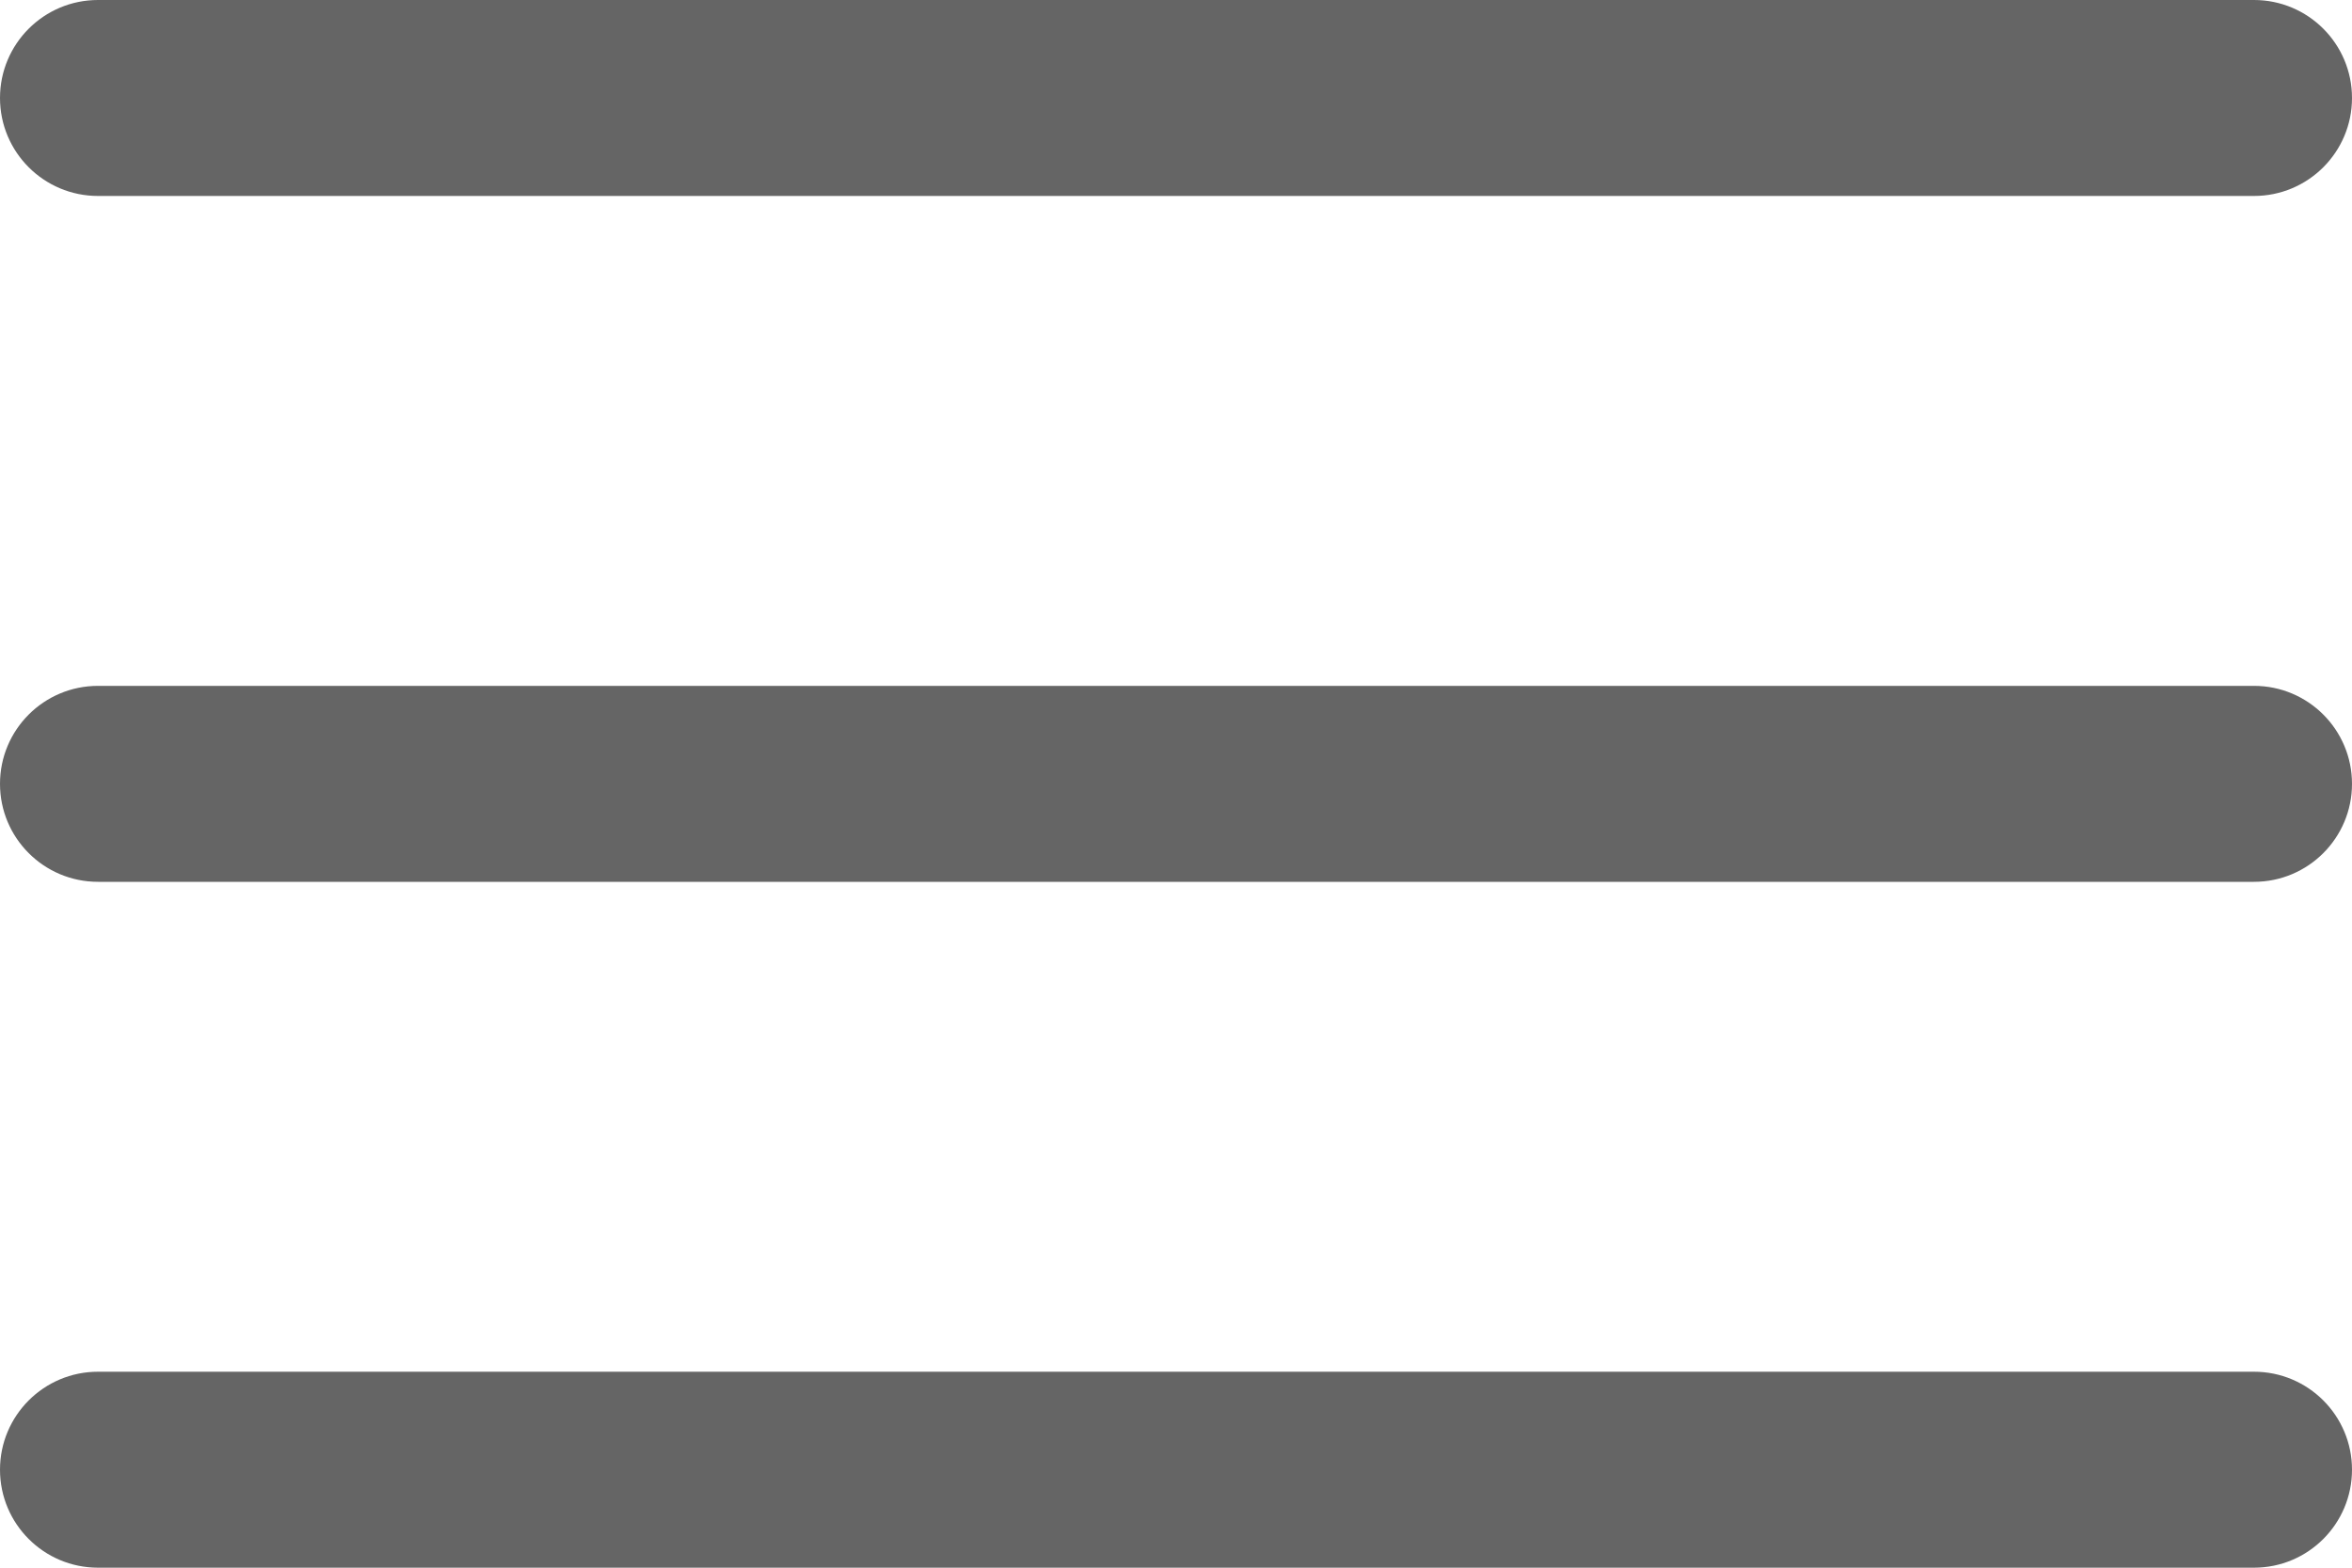
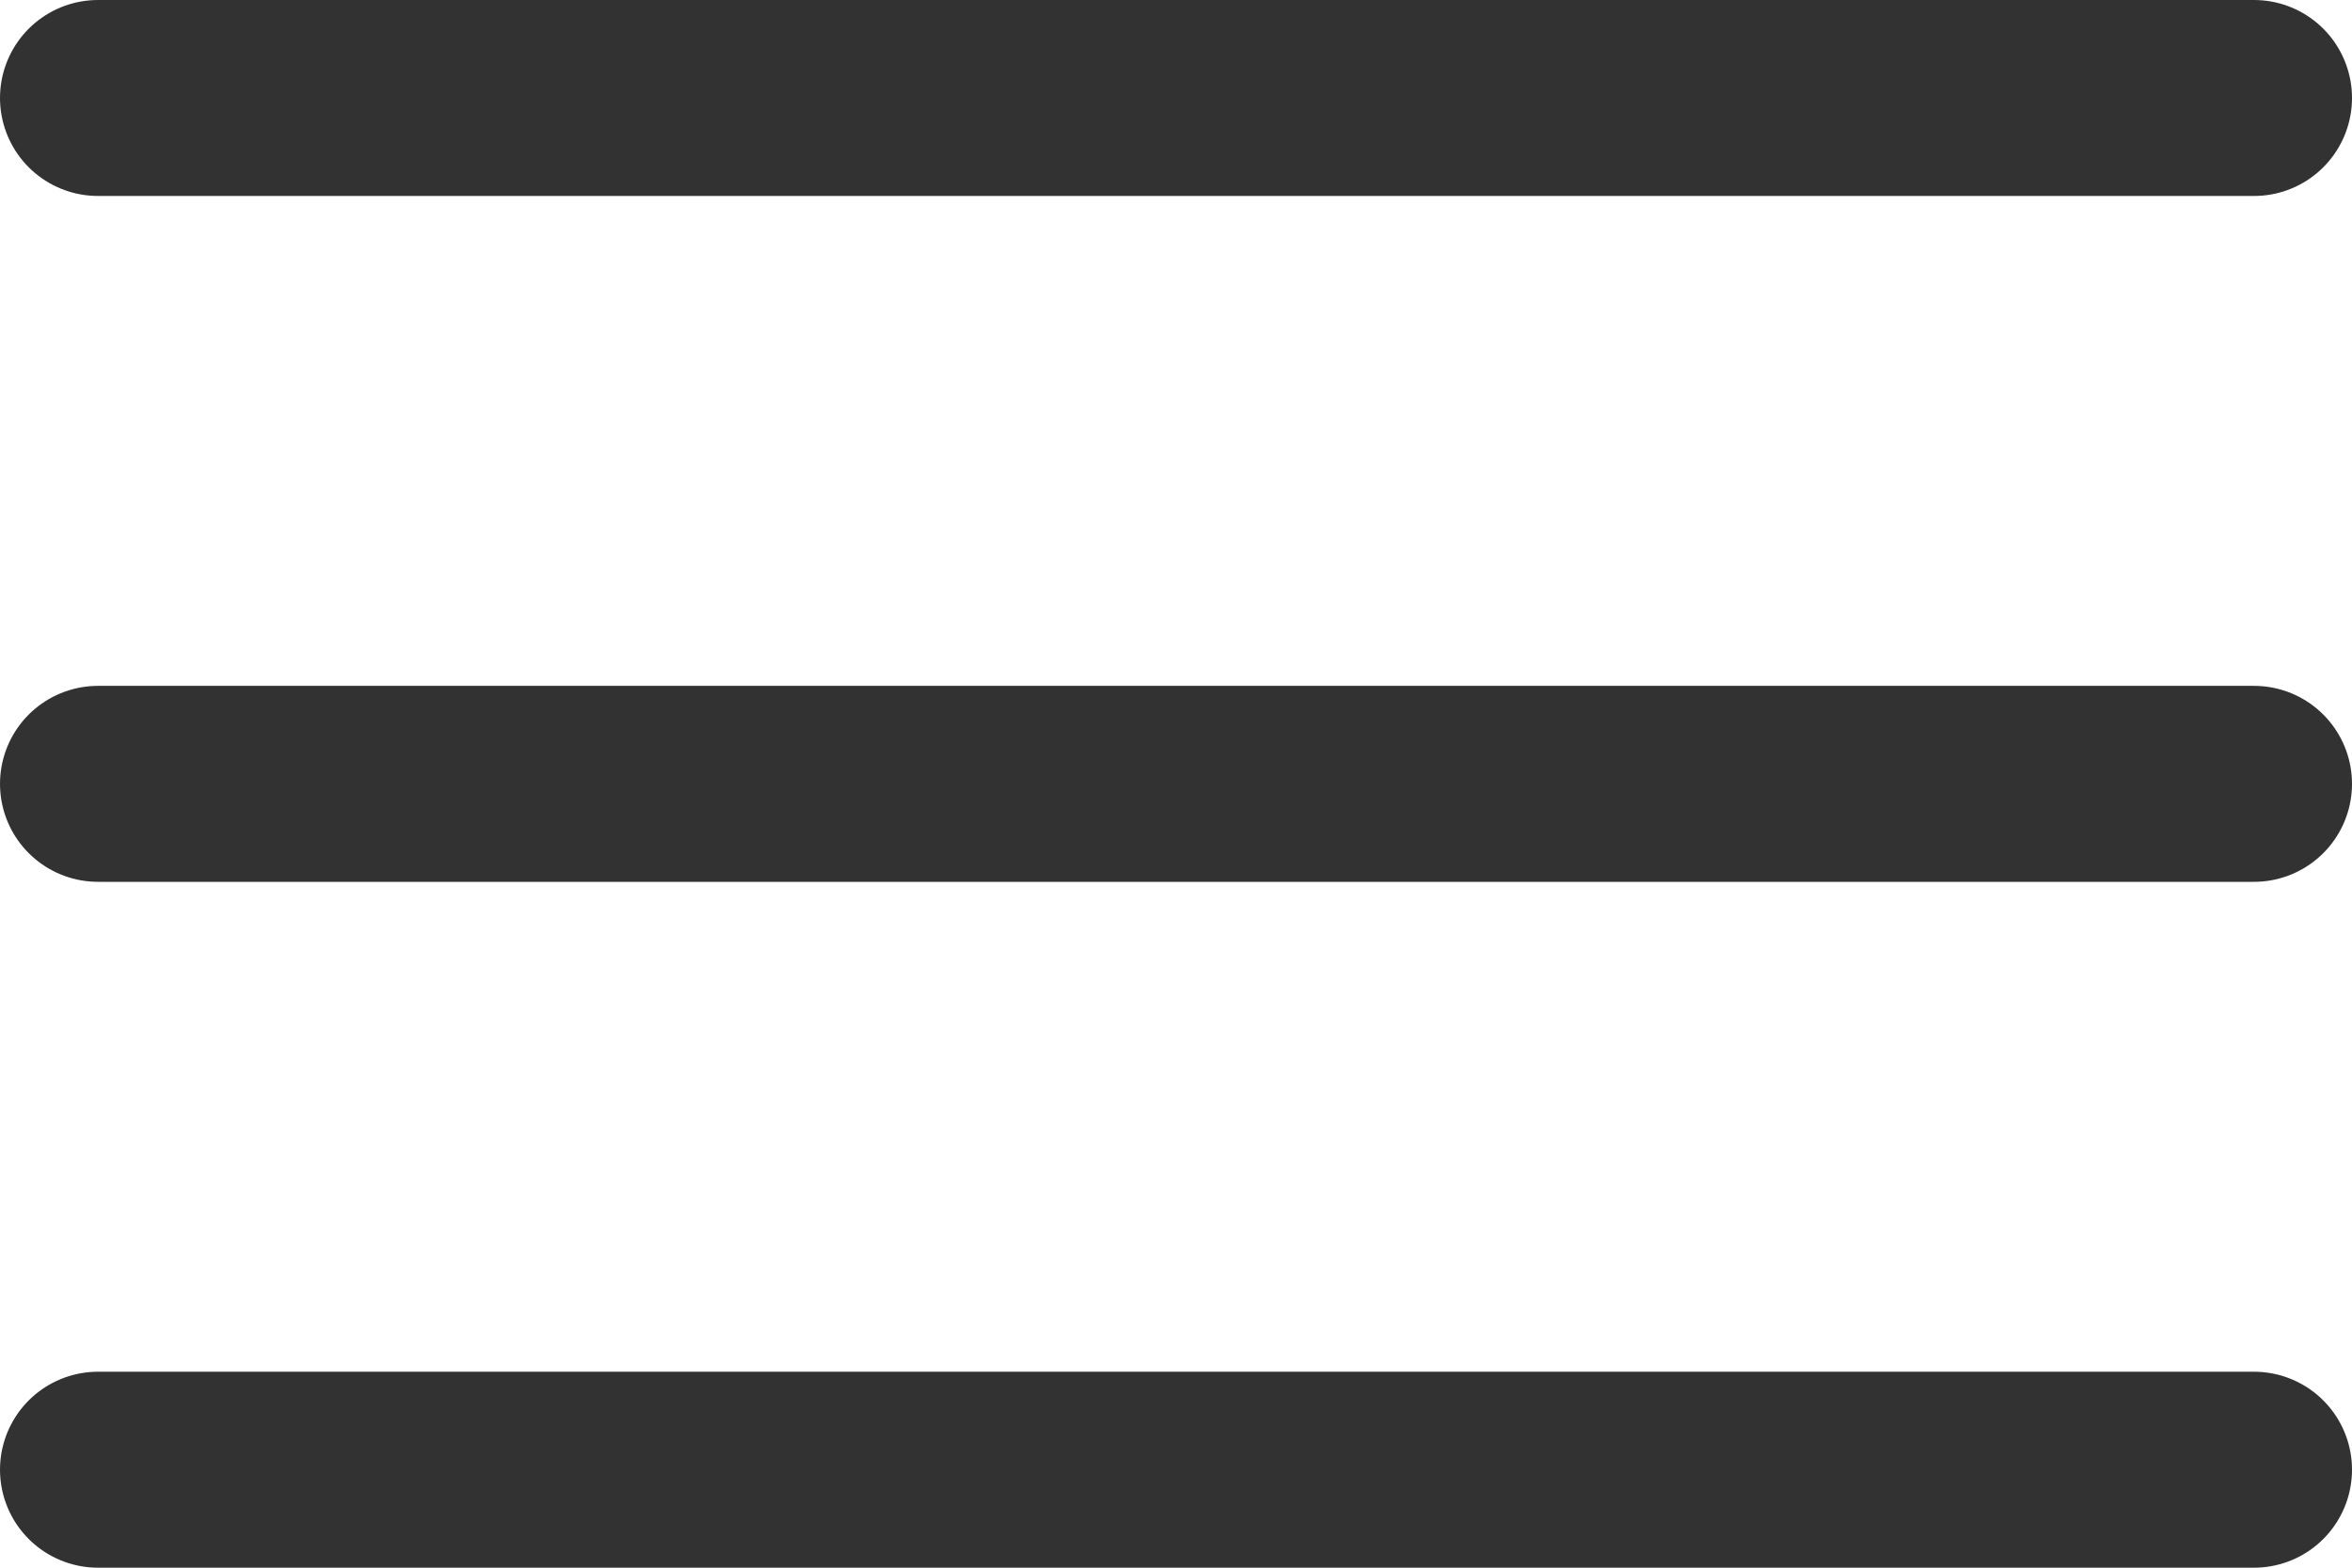
<svg xmlns="http://www.w3.org/2000/svg" width="24" height="16" viewBox="0 0 24 16" fill="none">
-   <rect width="24" height="2" rx="1" fill="#656565" />
-   <rect y="7" width="24" height="2" rx="1" fill="#656565" />
-   <rect y="14" width="24" height="2" rx="1" fill="#656565" />
+   <path d="M23 1 L1 1" stroke="#323232" stroke-width="2" stroke-linecap="round" />
+   <path d="M23 8 L1 8" stroke="#323232" stroke-width="2" stroke-linecap="round" />
+   <path d="M23 15L1 15" stroke="#323232" stroke-width="2" stroke-linecap="round" />
</svg>
